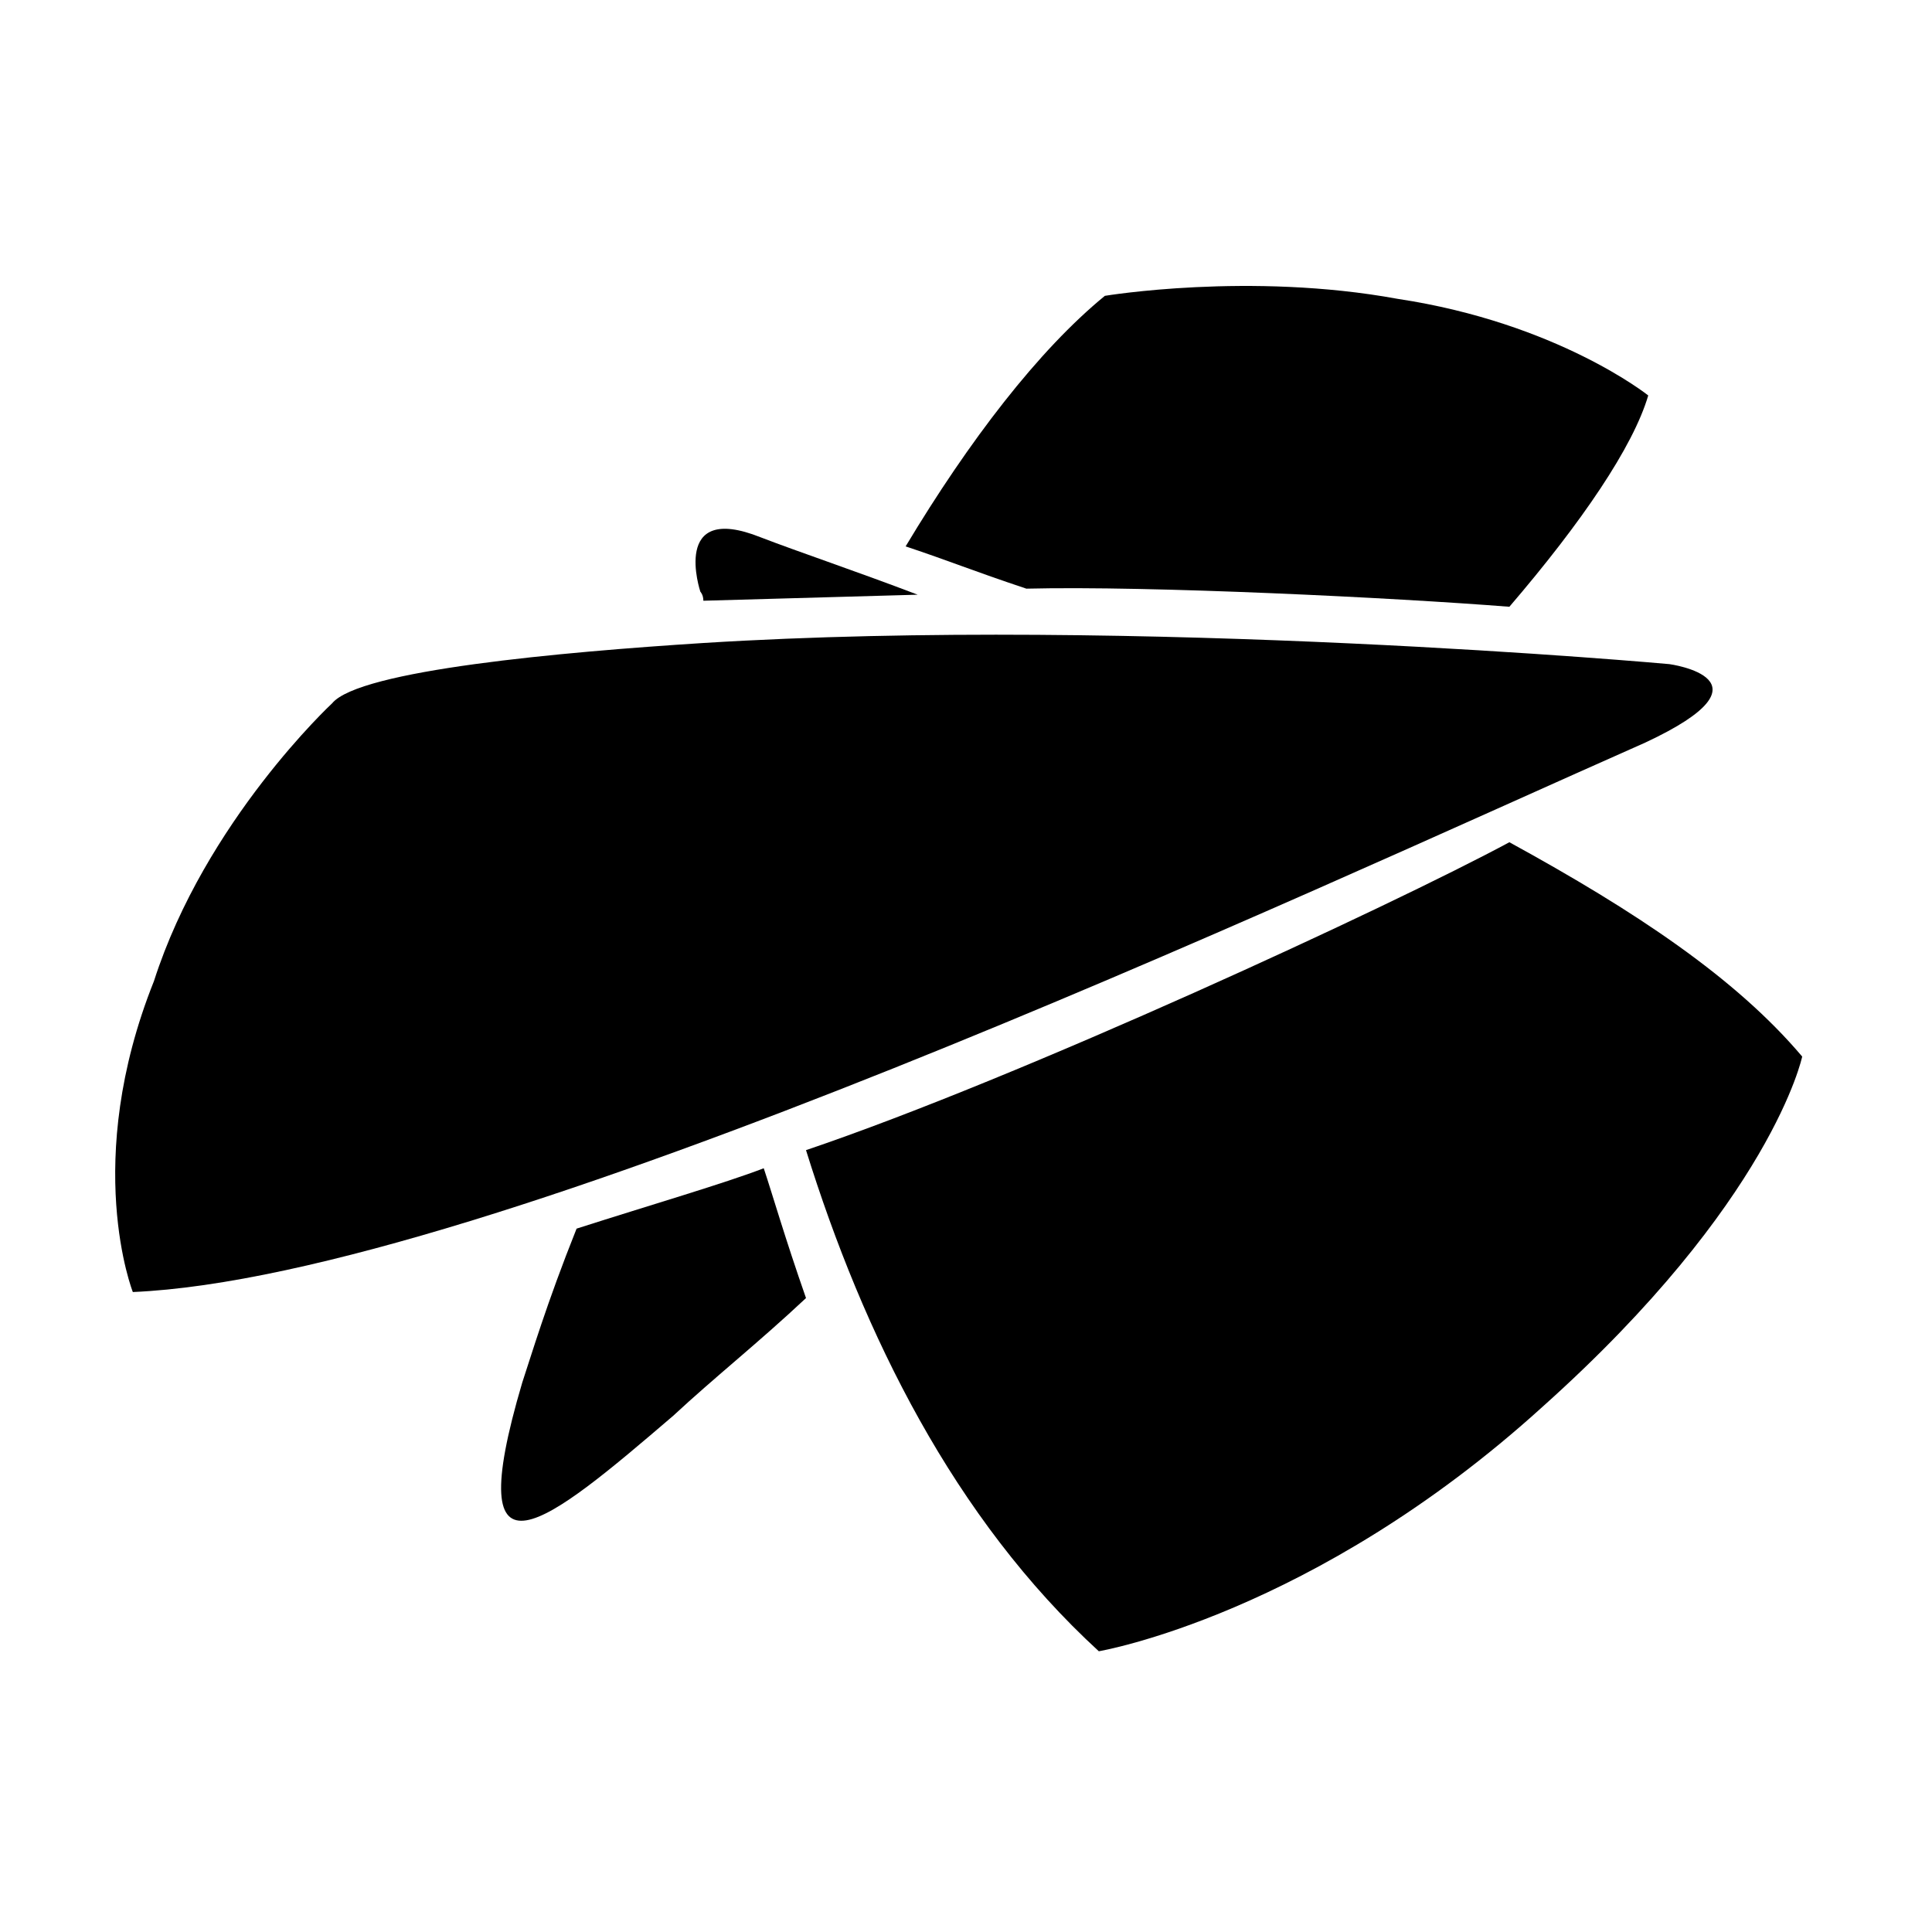
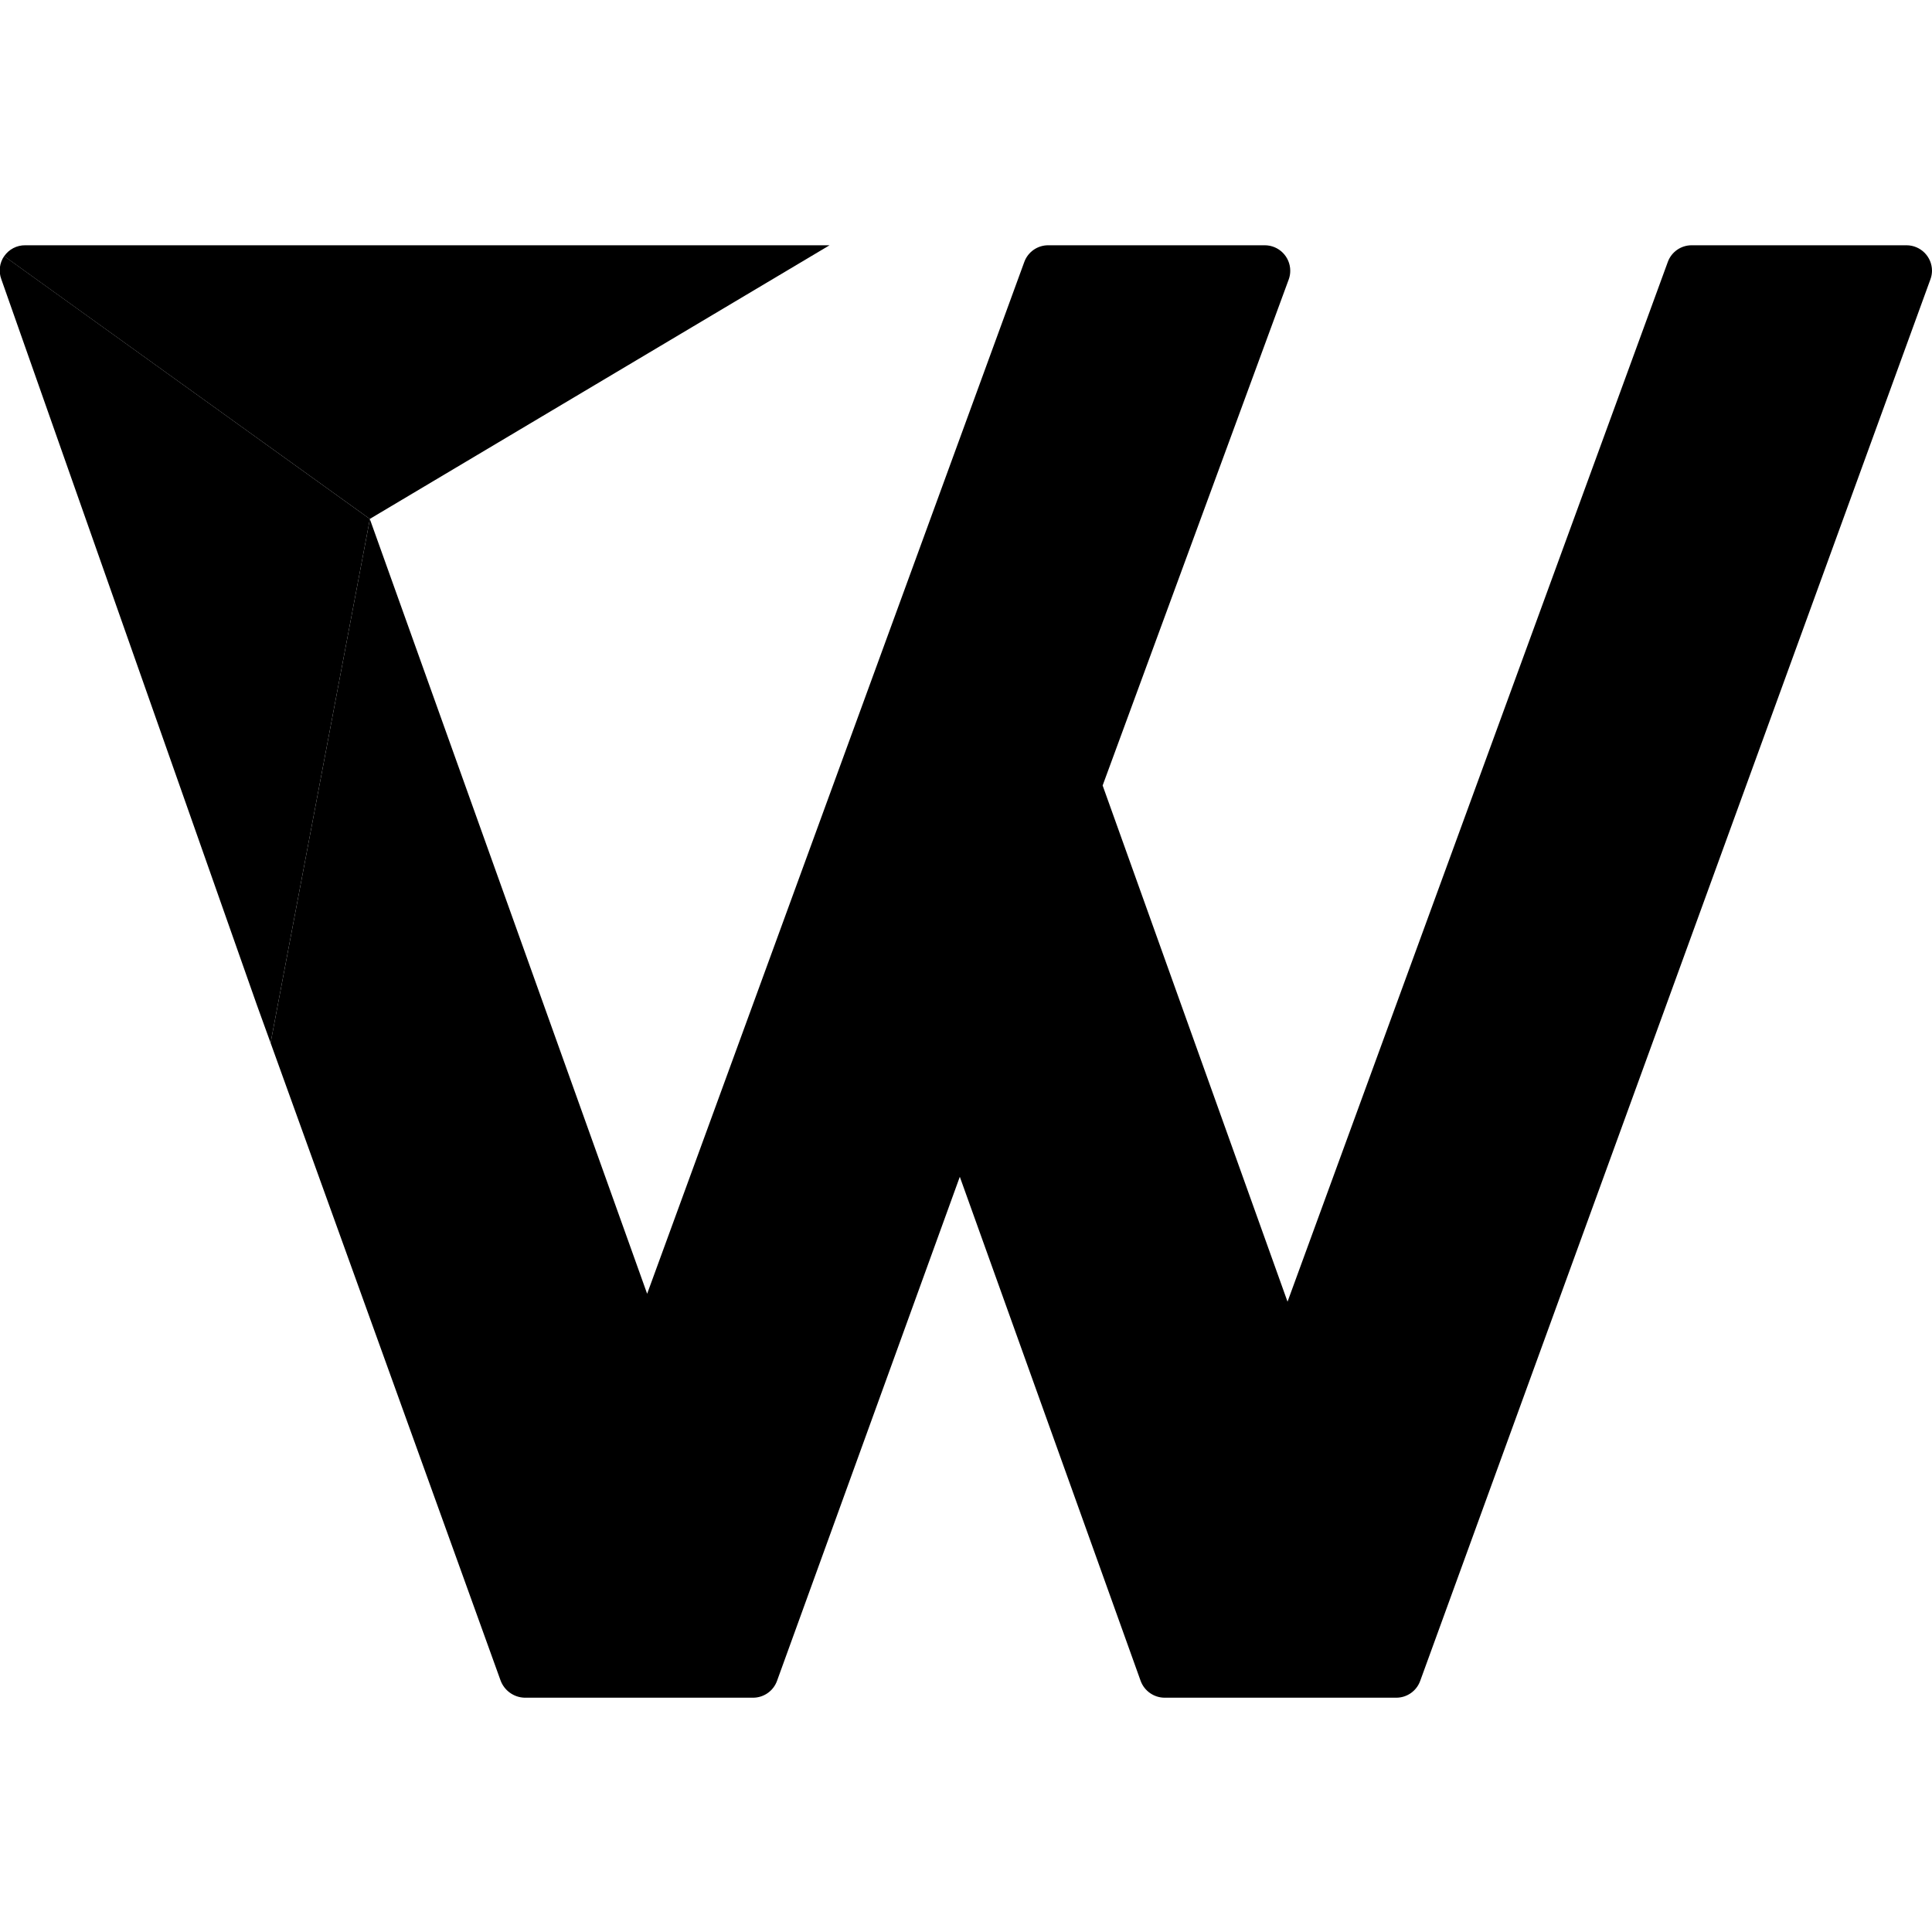
- <svg xmlns="http://www.w3.org/2000/svg" version="1.1" width="32" height="32" viewBox="0 0 32 32">
-   <path d="M25 10.050c1.2-1.4 2.050-2.65 2.3-3.5 0 0-1.5-1.2-4.15-1.6v0c-2.45-0.45-4.85-0.050-4.85-0.050-1.1 0.9-2.25 2.4-3.3 4.15 0.75 0.25 1.1 0.4 2 0.7 2.050-0.050 6.1 0.15 8 0.3z" />
-   <path d="M9.55 20.35c-0.5 1.25-0.75 2.1-0.9 2.55-1.050 3.55 0.4 2.35 2.5 0.55 0.7-0.65 1.4-1.2 2.2-1.95-0.35-1-0.55-1.7-0.7-2.15-0.65 0.25-1.85 0.6-3.1 1z" />
-   <path d="M27.65 11c0 0-8.8-0.8-16-0.35-2.35 0.15-5.7 0.45-6.15 1 0 0-2.1 1.95-2.95 4.6v0c-1.2 3-0.35 5.15-0.35 5.15 5.85-0.25 19.4-6.6 25.050-9.1 2.25-1.050 0.4-1.3 0.4-1.3z" />
-   <path d="M11.65 9.95l3.55-0.1c-1.050-0.4-1.95-0.7-2.6-0.95-1.5-0.6-1 0.9-1 0.9s0.050 0.050 0.050 0.15z" />
-   <path d="M25 13.95c-1.95 1.050-8.1 3.9-11.65 5.1 0.95 3.050 2.45 6.1 4.85 8.3 0 0 3.55-0.6 7.35-4.050 3.8-3.4 4.3-5.8 4.3-5.8-1.1-1.3-2.75-2.4-4.85-3.55z" />
+ <svg xmlns="http://www.w3.org/2000/svg" id="图层_1" data-name="图层 1" viewBox="0 0 512 512">
+   <defs>
+ 
+ </defs>
+   <path class="cls-1" d="M511.59,74,376.36,445.47a6.74,6.74,0,0,1-6.33,4.44H308.67a6.8,6.8,0,0,1-6.38-4.44L254.36,311.86,205.91,445.47a6.76,6.76,0,0,1-6.38,4.44H139.05a7,7,0,0,1-6.42-4.64L71.71,276.38,98,137.68v-.16L171.5,342.86,271.45,69.42A6.72,6.72,0,0,1,277.82,65h57.33a6.76,6.76,0,0,1,6.78,6.74,6.65,6.65,0,0,1-.41,2.33L292.21,208.16l49,136.8L442,69.38A6.71,6.71,0,0,1,448.24,65h57A6.76,6.76,0,0,1,512,71.73,6.66,6.66,0,0,1,511.59,74Z" />
+   <path class="cls-2" d="M219.84,65,98,137.52,1.11,67.89A6.68,6.68,0,0,1,6.68,65Z" />
+   <path class="cls-3" d="M98,137.52v.16L71.71,276.38l-3.59-9.92L.35,74a6.66,6.66,0,0,1,.76-6.13Z" />
</svg>
